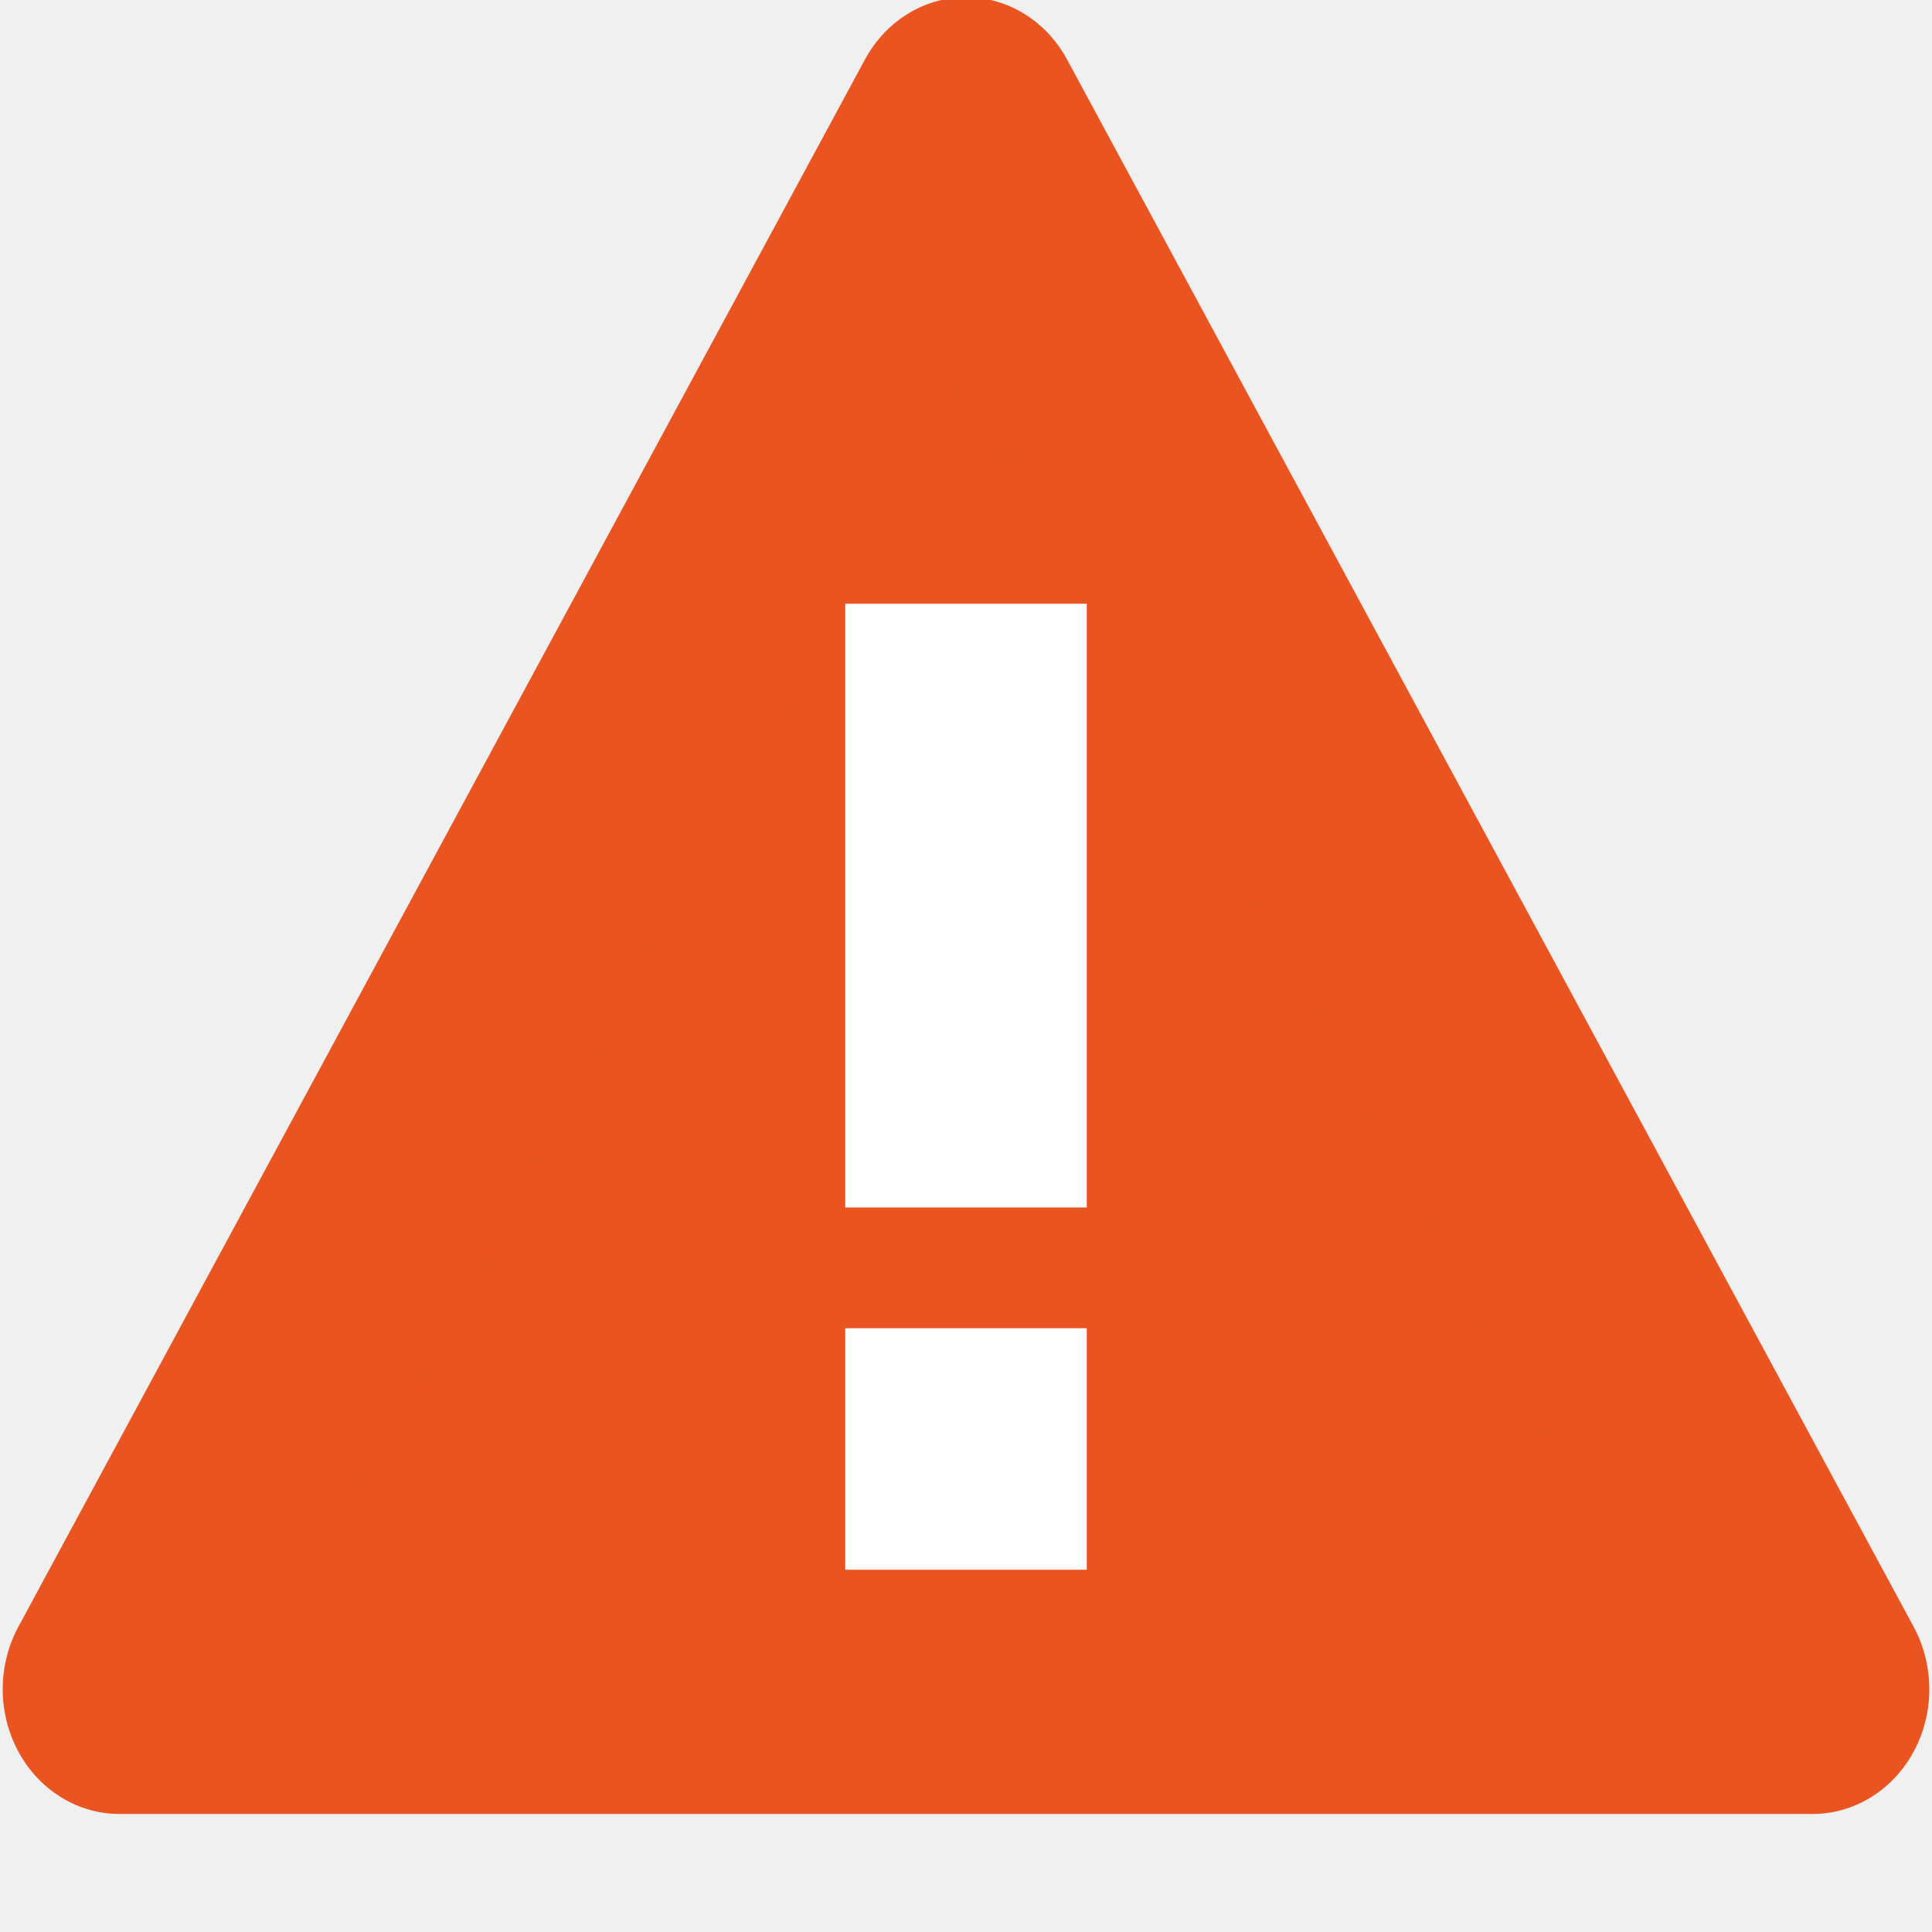
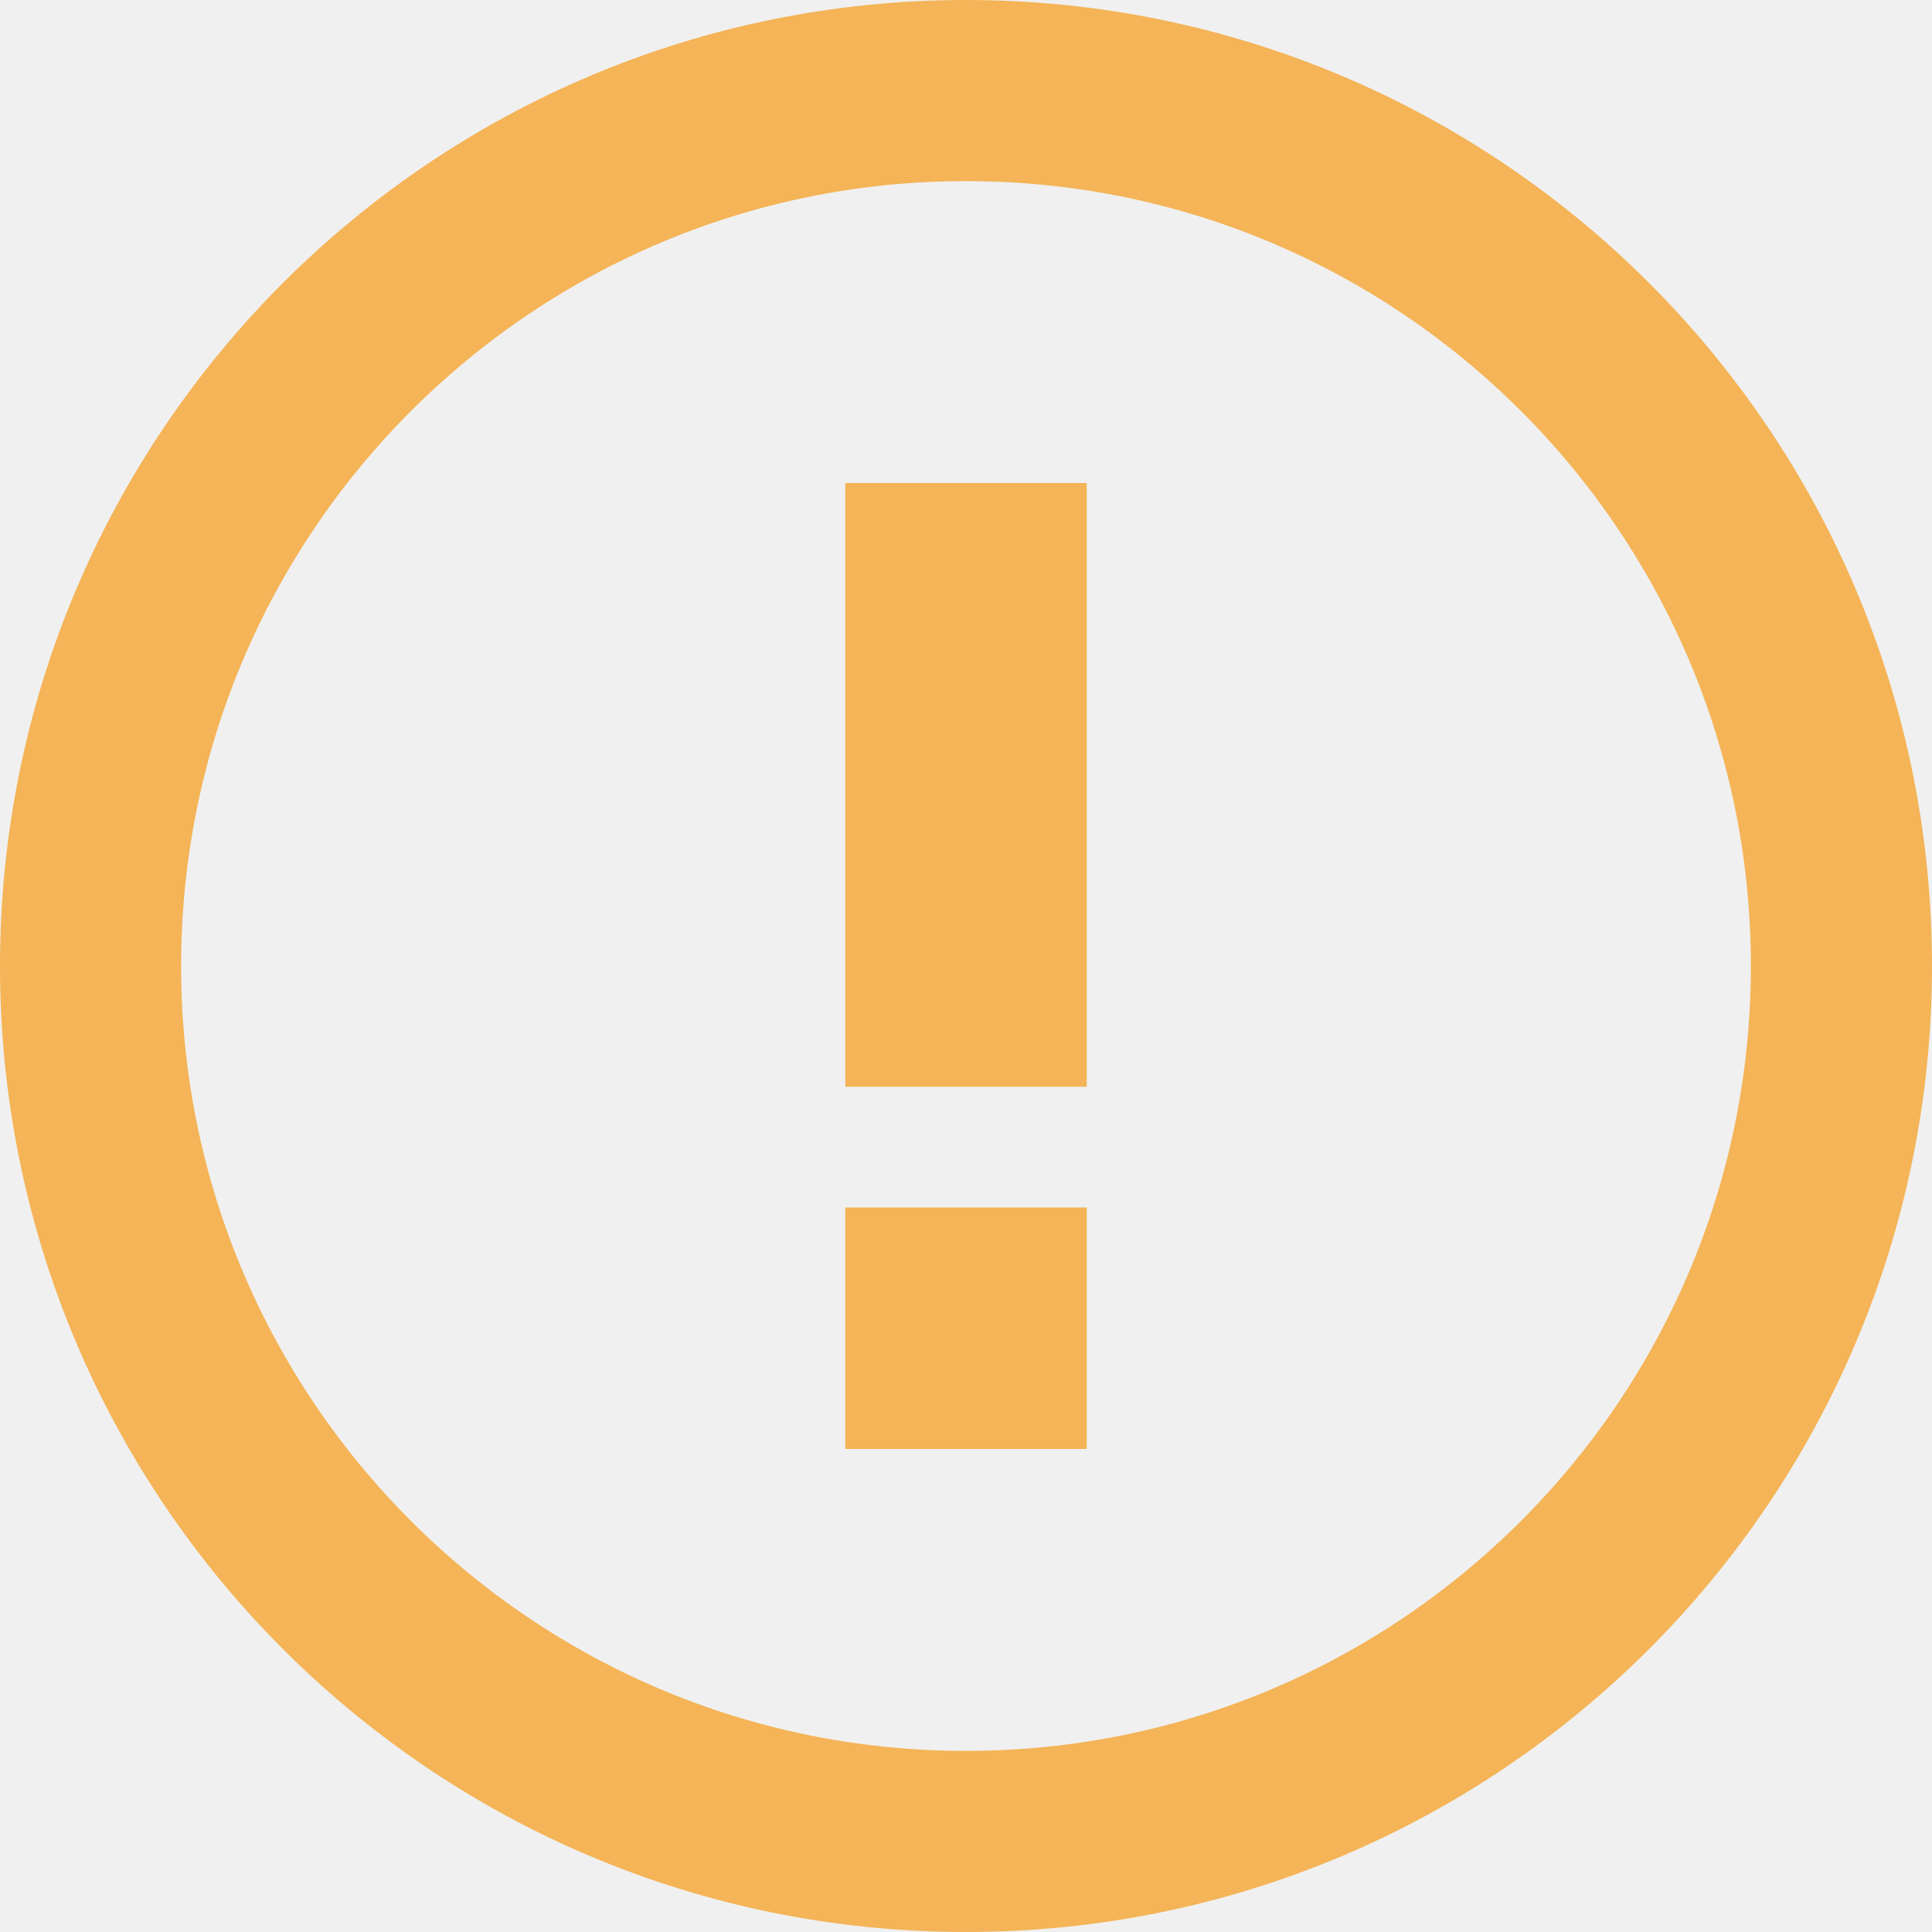
- <svg xmlns="http://www.w3.org/2000/svg" width="16" height="16" id="svg5918" version="1.1" viewBox="0 0 16 16">
-   <defs id="defs5920" />
-   <g id="layer1" transform="translate(-182.9385,-560.7201)">
-     <g style="display:inline" transform="matrix(0.6666661,0,0,0.6666667,-633.061,6.811943)" id="g5687" />
-     <g style="display:inline" id="g6413" transform="translate(-769.0615,364.3579)">
-       <rect style="color:#000000;display:inline;overflow:visible;visibility:visible;opacity:1;fill:none;fill-opacity:1;fill-rule:nonzero;stroke:none;stroke-width:1.5;stroke-linecap:butt;stroke-linejoin:miter;stroke-miterlimit:4;stroke-dasharray:1.5, 1.5;stroke-dashoffset:0.6;stroke-opacity:1;marker:none;enable-background:accumulate" id="rect6415" width="16" height="16" x="952" y="196.362" />
-       <path style="color:#000000;display:inline;overflow:visible;visibility:visible;opacity:1;fill:#e95420;fill-opacity:1;fill-rule:nonzero;stroke:#e95420;stroke-width:0.848;stroke-linecap:butt;stroke-linejoin:round;stroke-miterlimit:4;stroke-dasharray:none;stroke-dashoffset:0;stroke-opacity:1;marker:none;enable-background:accumulate" id="path4389" d="m 963.075,207.025 -6.15,0 L 960,201.699 Z" transform="matrix(2.279971,0,0,2.436978,-1228.772,-294.1639)" />
-       <rect style="color:#000000;display:inline;overflow:visible;visibility:visible;opacity:1;fill:#ffffff;fill-opacity:1;fill-rule:nonzero;stroke:none;stroke-width:2;stroke-linecap:butt;stroke-linejoin:round;stroke-miterlimit:4;stroke-dasharray:none;stroke-dashoffset:0;stroke-opacity:1;marker:none;enable-background:accumulate" id="rect4391" width="2" height="5" x="959" y="201.362" />
-       <rect y="207.362" x="959" height="2" width="2" id="rect4393" style="color:#000000;display:inline;overflow:visible;visibility:visible;opacity:1;fill:#ffffff;fill-opacity:1;fill-rule:nonzero;stroke:none;stroke-width:2;stroke-linecap:butt;stroke-linejoin:round;stroke-miterlimit:4;stroke-dasharray:none;stroke-dashoffset:0;stroke-opacity:1;marker:none;enable-background:accumulate" />
+ <svg xmlns="http://www.w3.org/2000/svg" width="16px" height="16px" viewBox="0 0 16 16" version="1.1">
+   <defs />
+   <g id="Page-1" stroke="none" stroke-width="1" fill="none" fill-rule="evenodd">
+     <g id="warning">
+       <g id="Group">
+         <rect id="rect5430" x="0" y="9.99999989e-06" width="16" height="16" />
+         <circle id="circle5432" stroke="#F4B457" stroke-width="1.5" cx="8" cy="8" r="7.25" />
+         <path d="M7,4 L7,9 L9,9 L9,4 L7,4 L7,4 Z M7,10 L7,12 L9,12 L9,10 L7,10 L7,10 Z" id="rect5434" fill="#F4B457" />
+       </g>
    </g>
  </g>
</svg>
